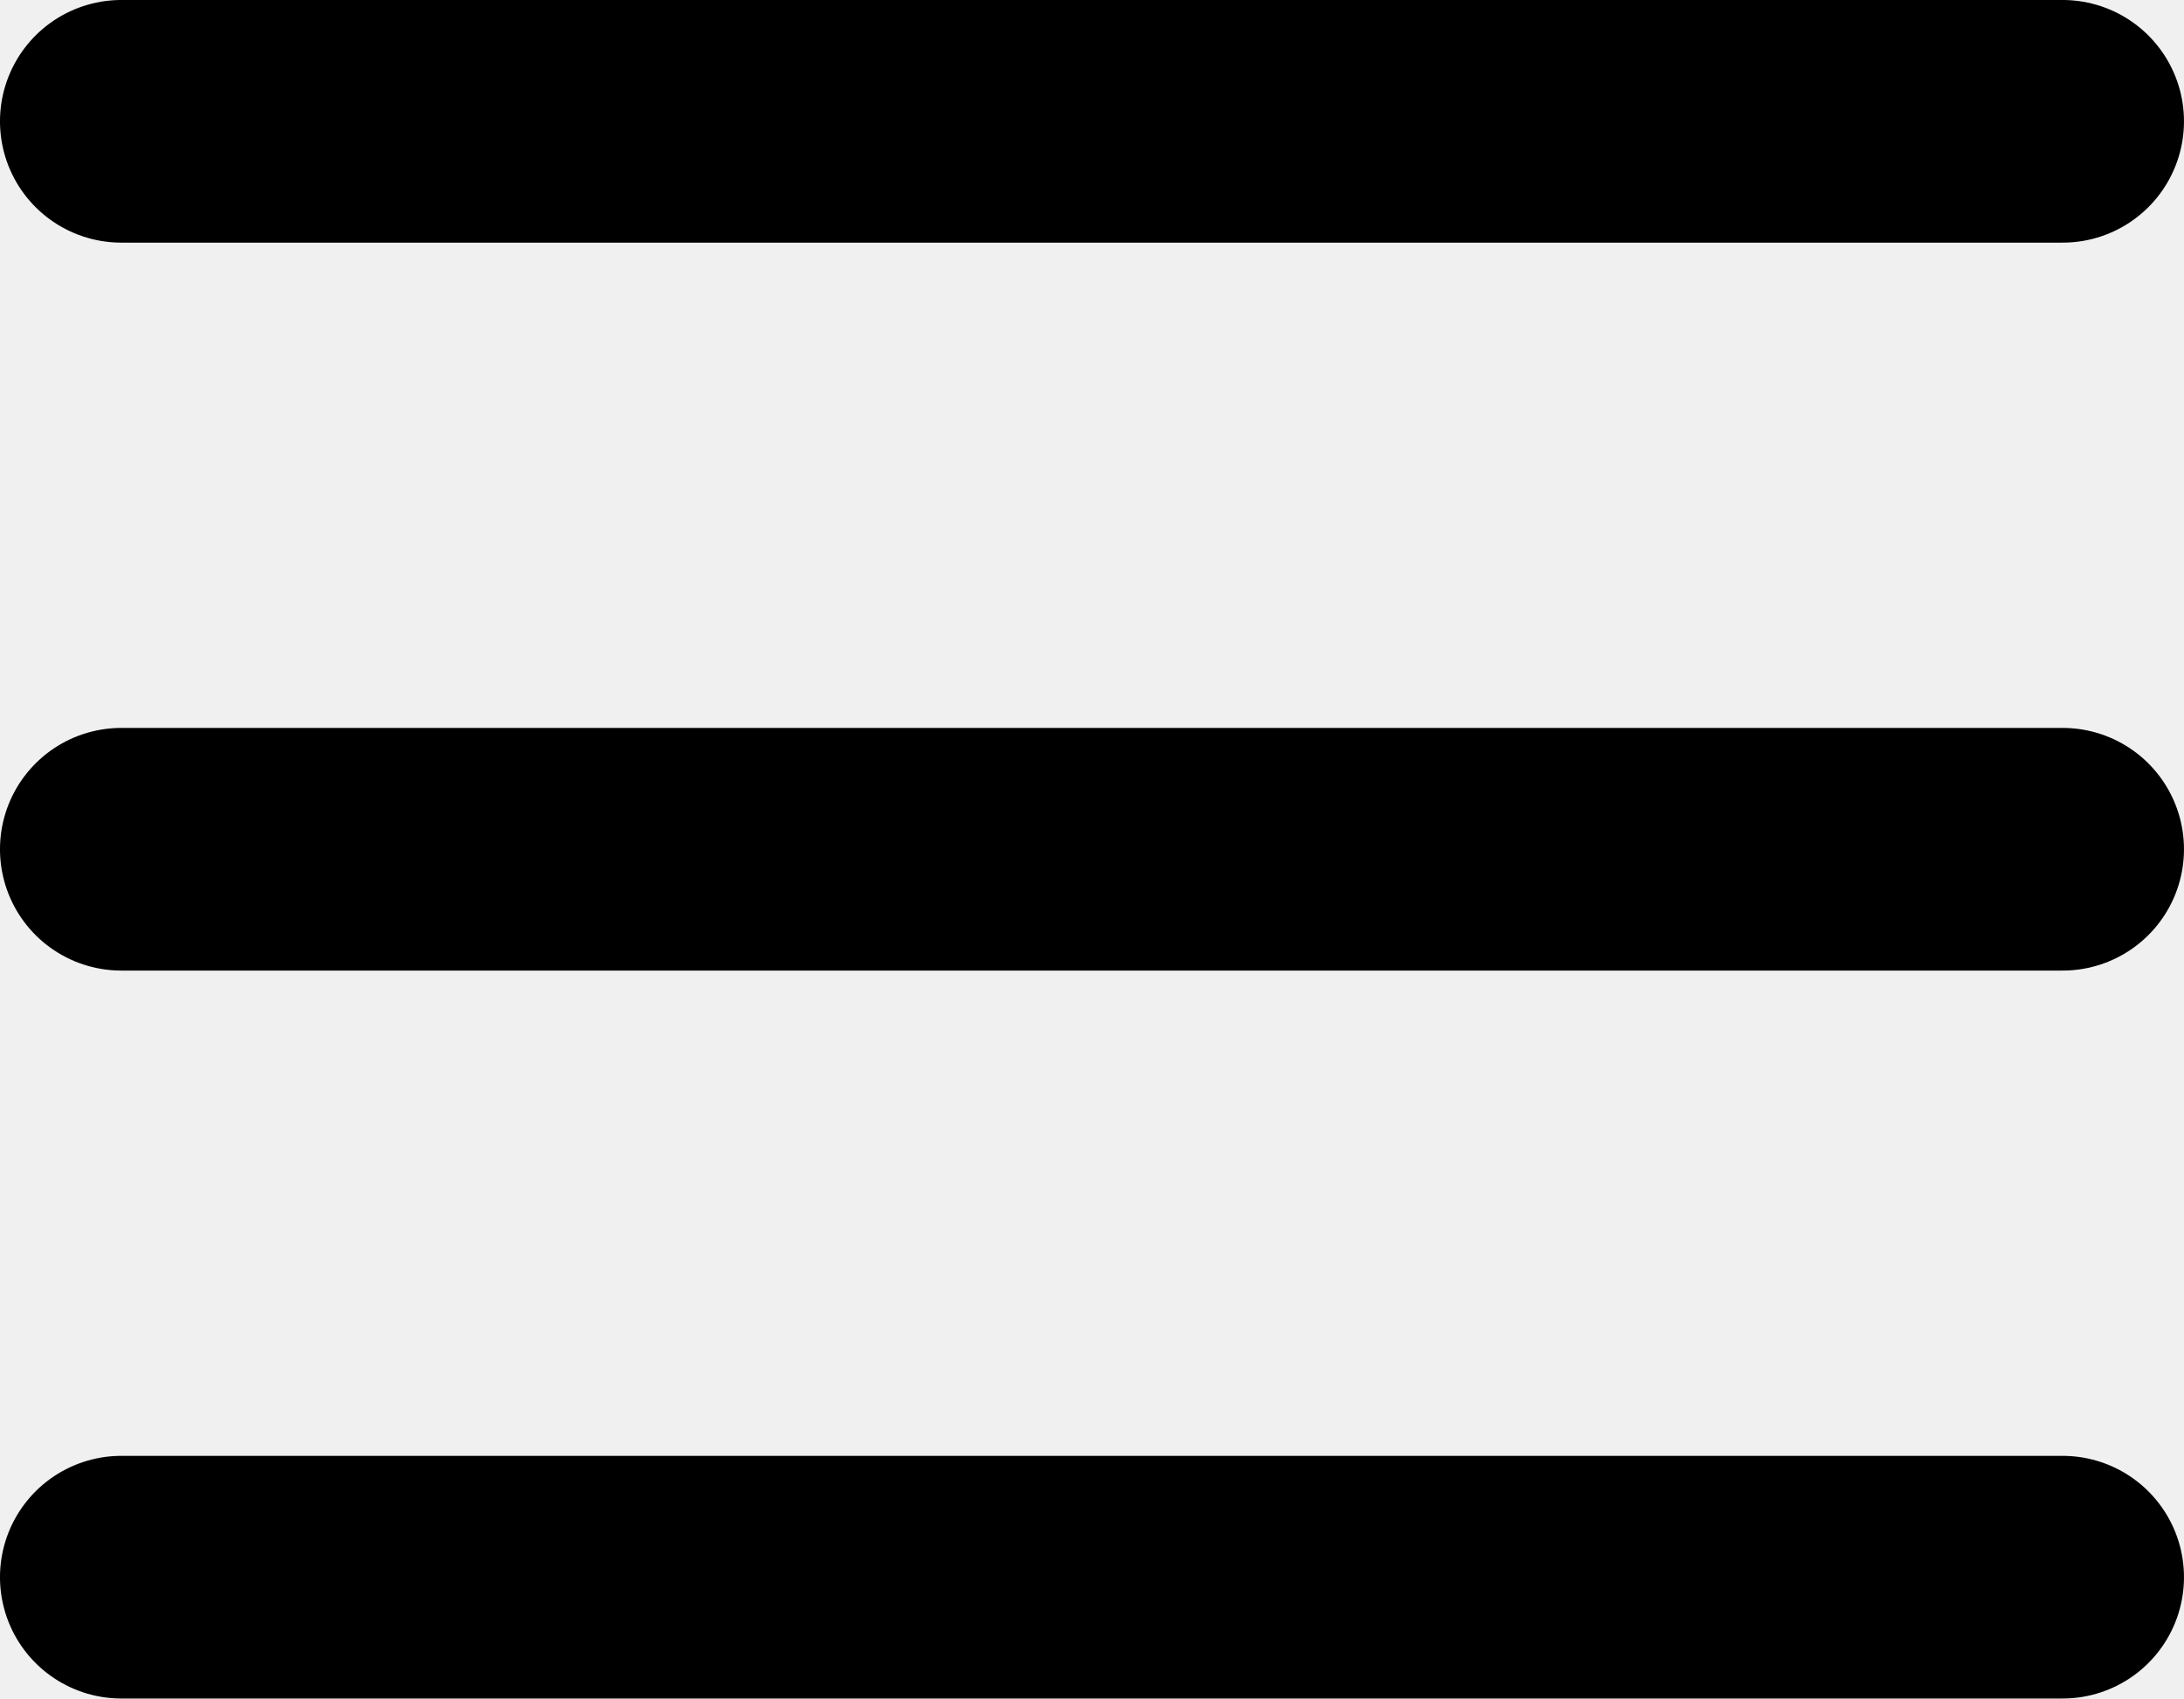
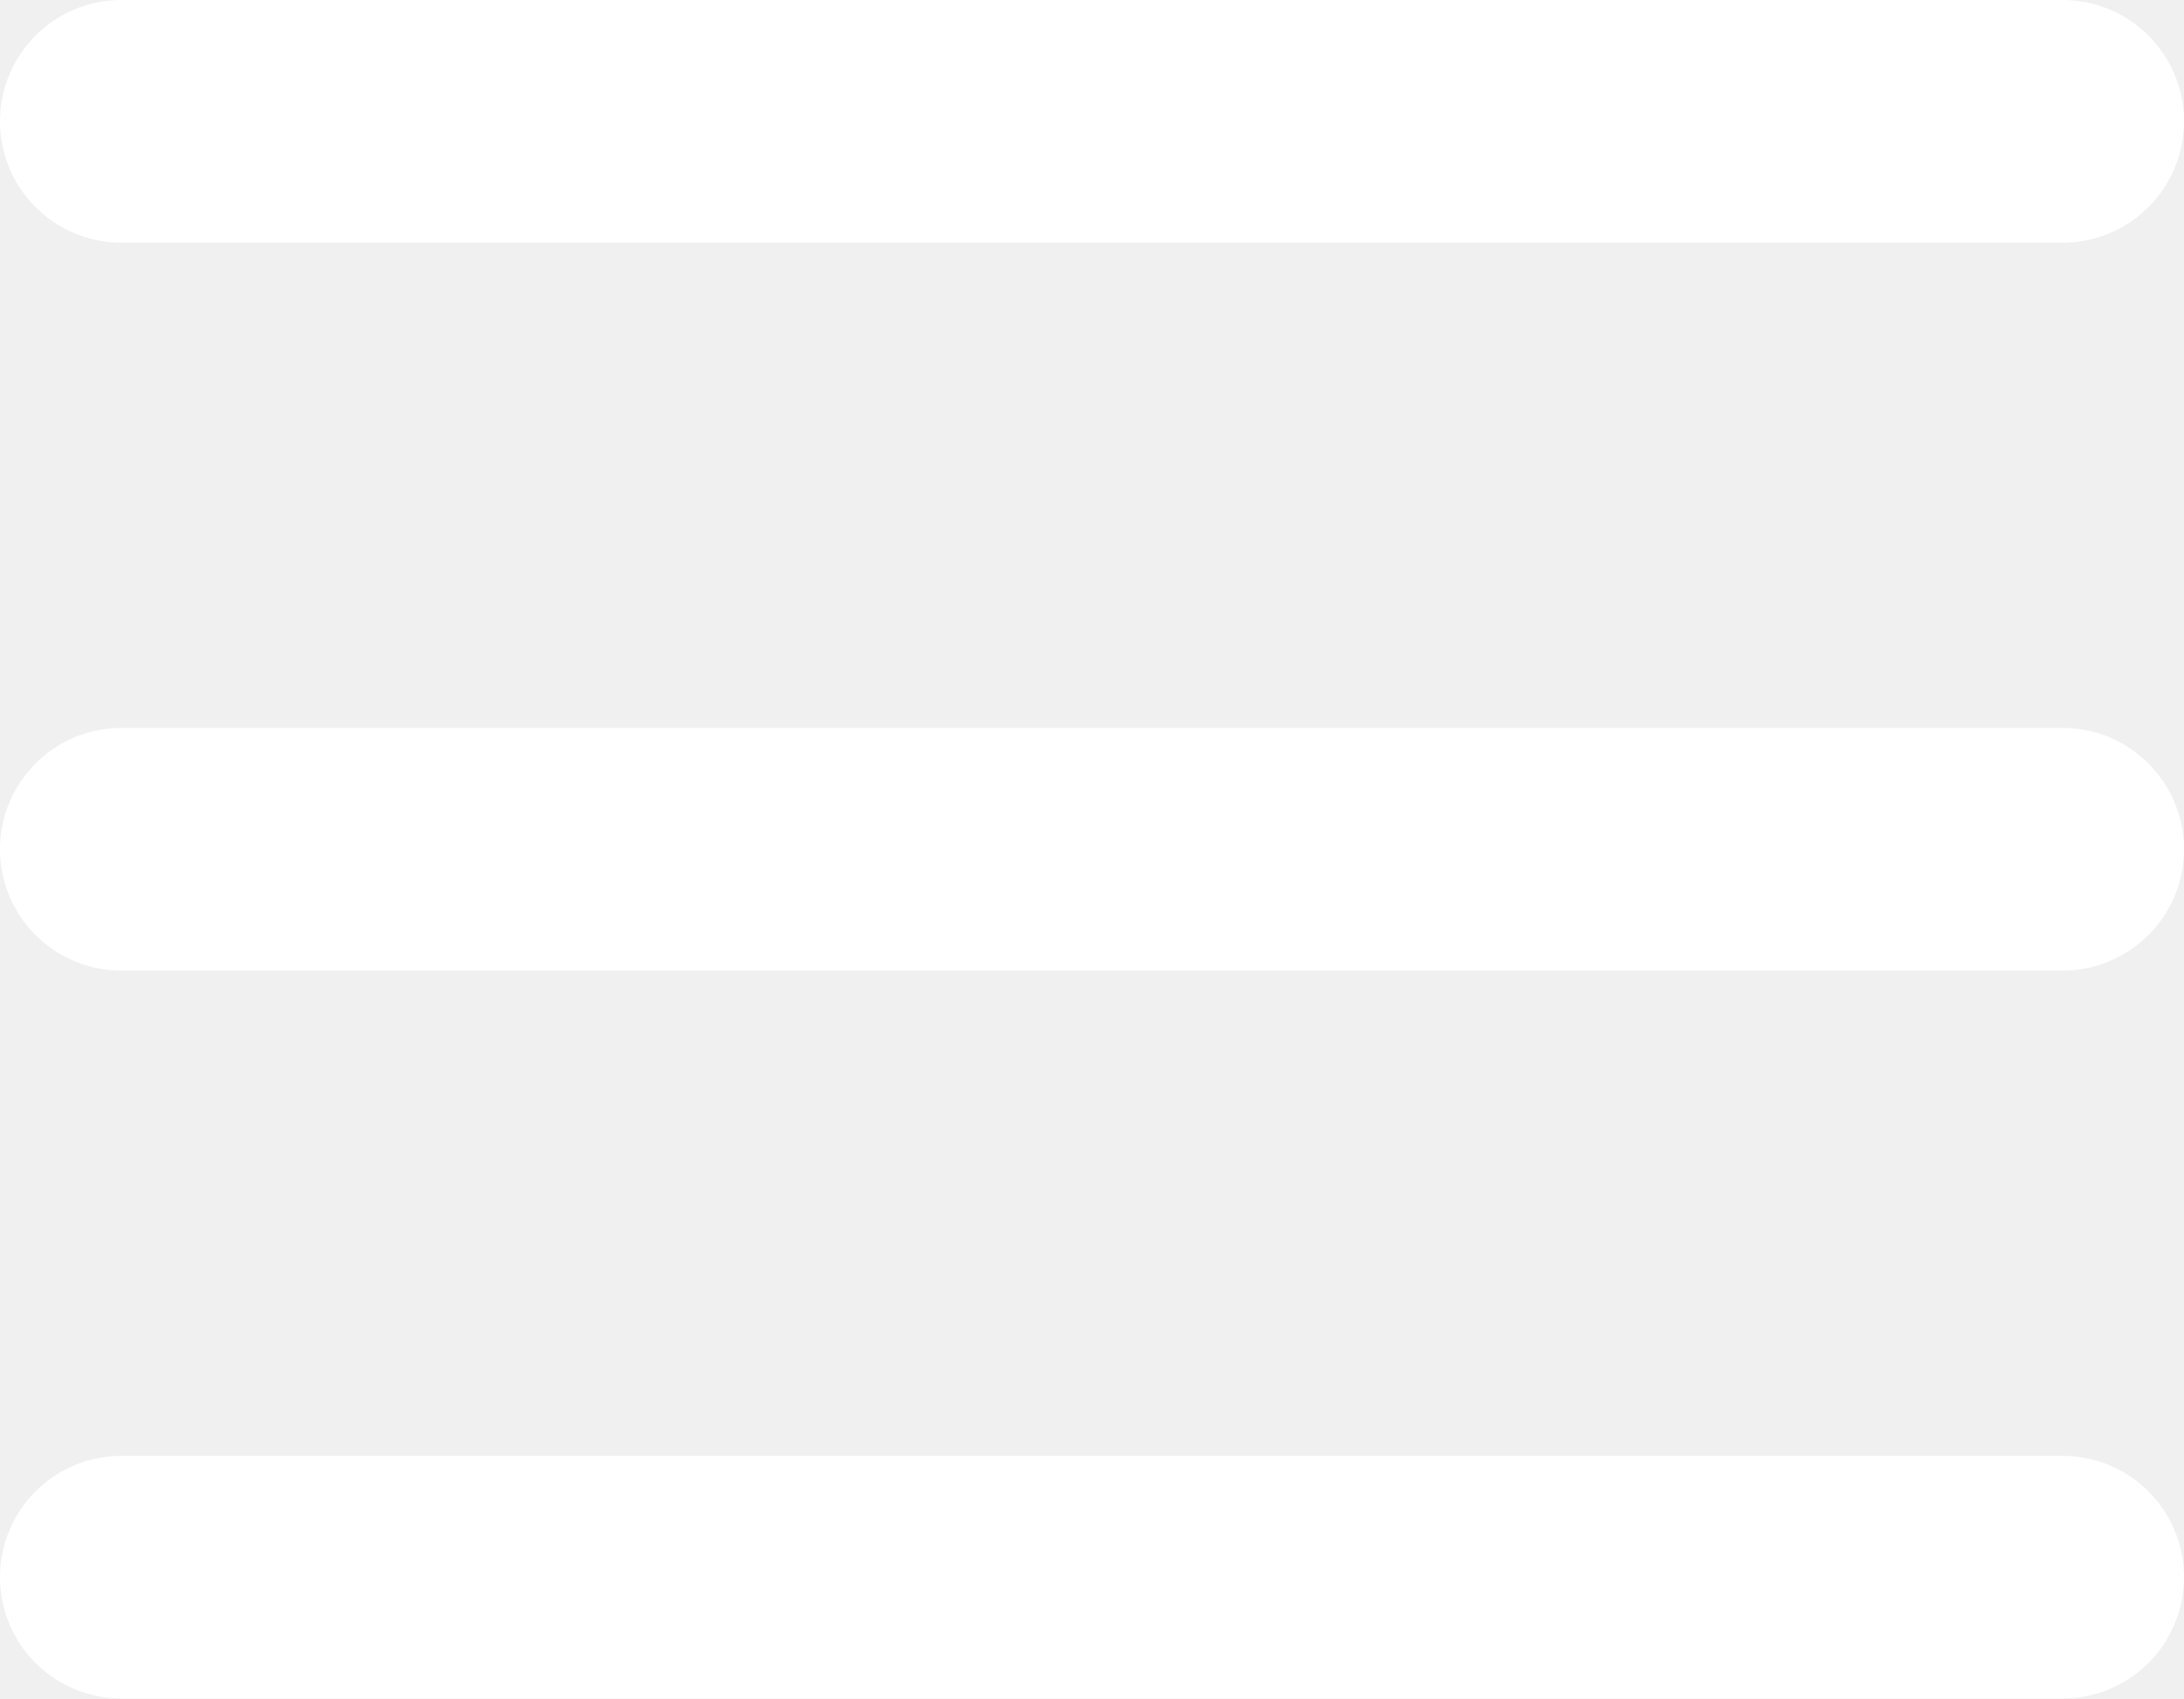
- <svg xmlns="http://www.w3.org/2000/svg" id="Livello_1" data-name="Livello 1" viewBox="0 0 600 466.67">
+ <svg xmlns="http://www.w3.org/2000/svg" id="Livello_1" version="1.1" viewBox="0 0 600 466.67">
  <defs>
    <style>
-       .cls-1 {
+       .st0 {
        fill: none;
-         stroke: #000;
+         stroke: #fff;
        stroke-linecap: round;
        stroke-miterlimit: 133.33;
        stroke-width: 66.67px;
      }
    </style>
  </defs>
-   <path class="cls-1" d="M33.33,433.33h533.33" />
-   <path class="cls-1" d="M33.33,233.33h533.33" />
-   <path class="cls-1" d="M33.33,33.33h533.33" />
+   <path class="st0" d="M33.33,433.33h533.33" />
+   <path class="st0" d="M33.33,233.33h533.33" />
+   <path class="st0" d="M33.33,33.33h533.33" />
</svg>
